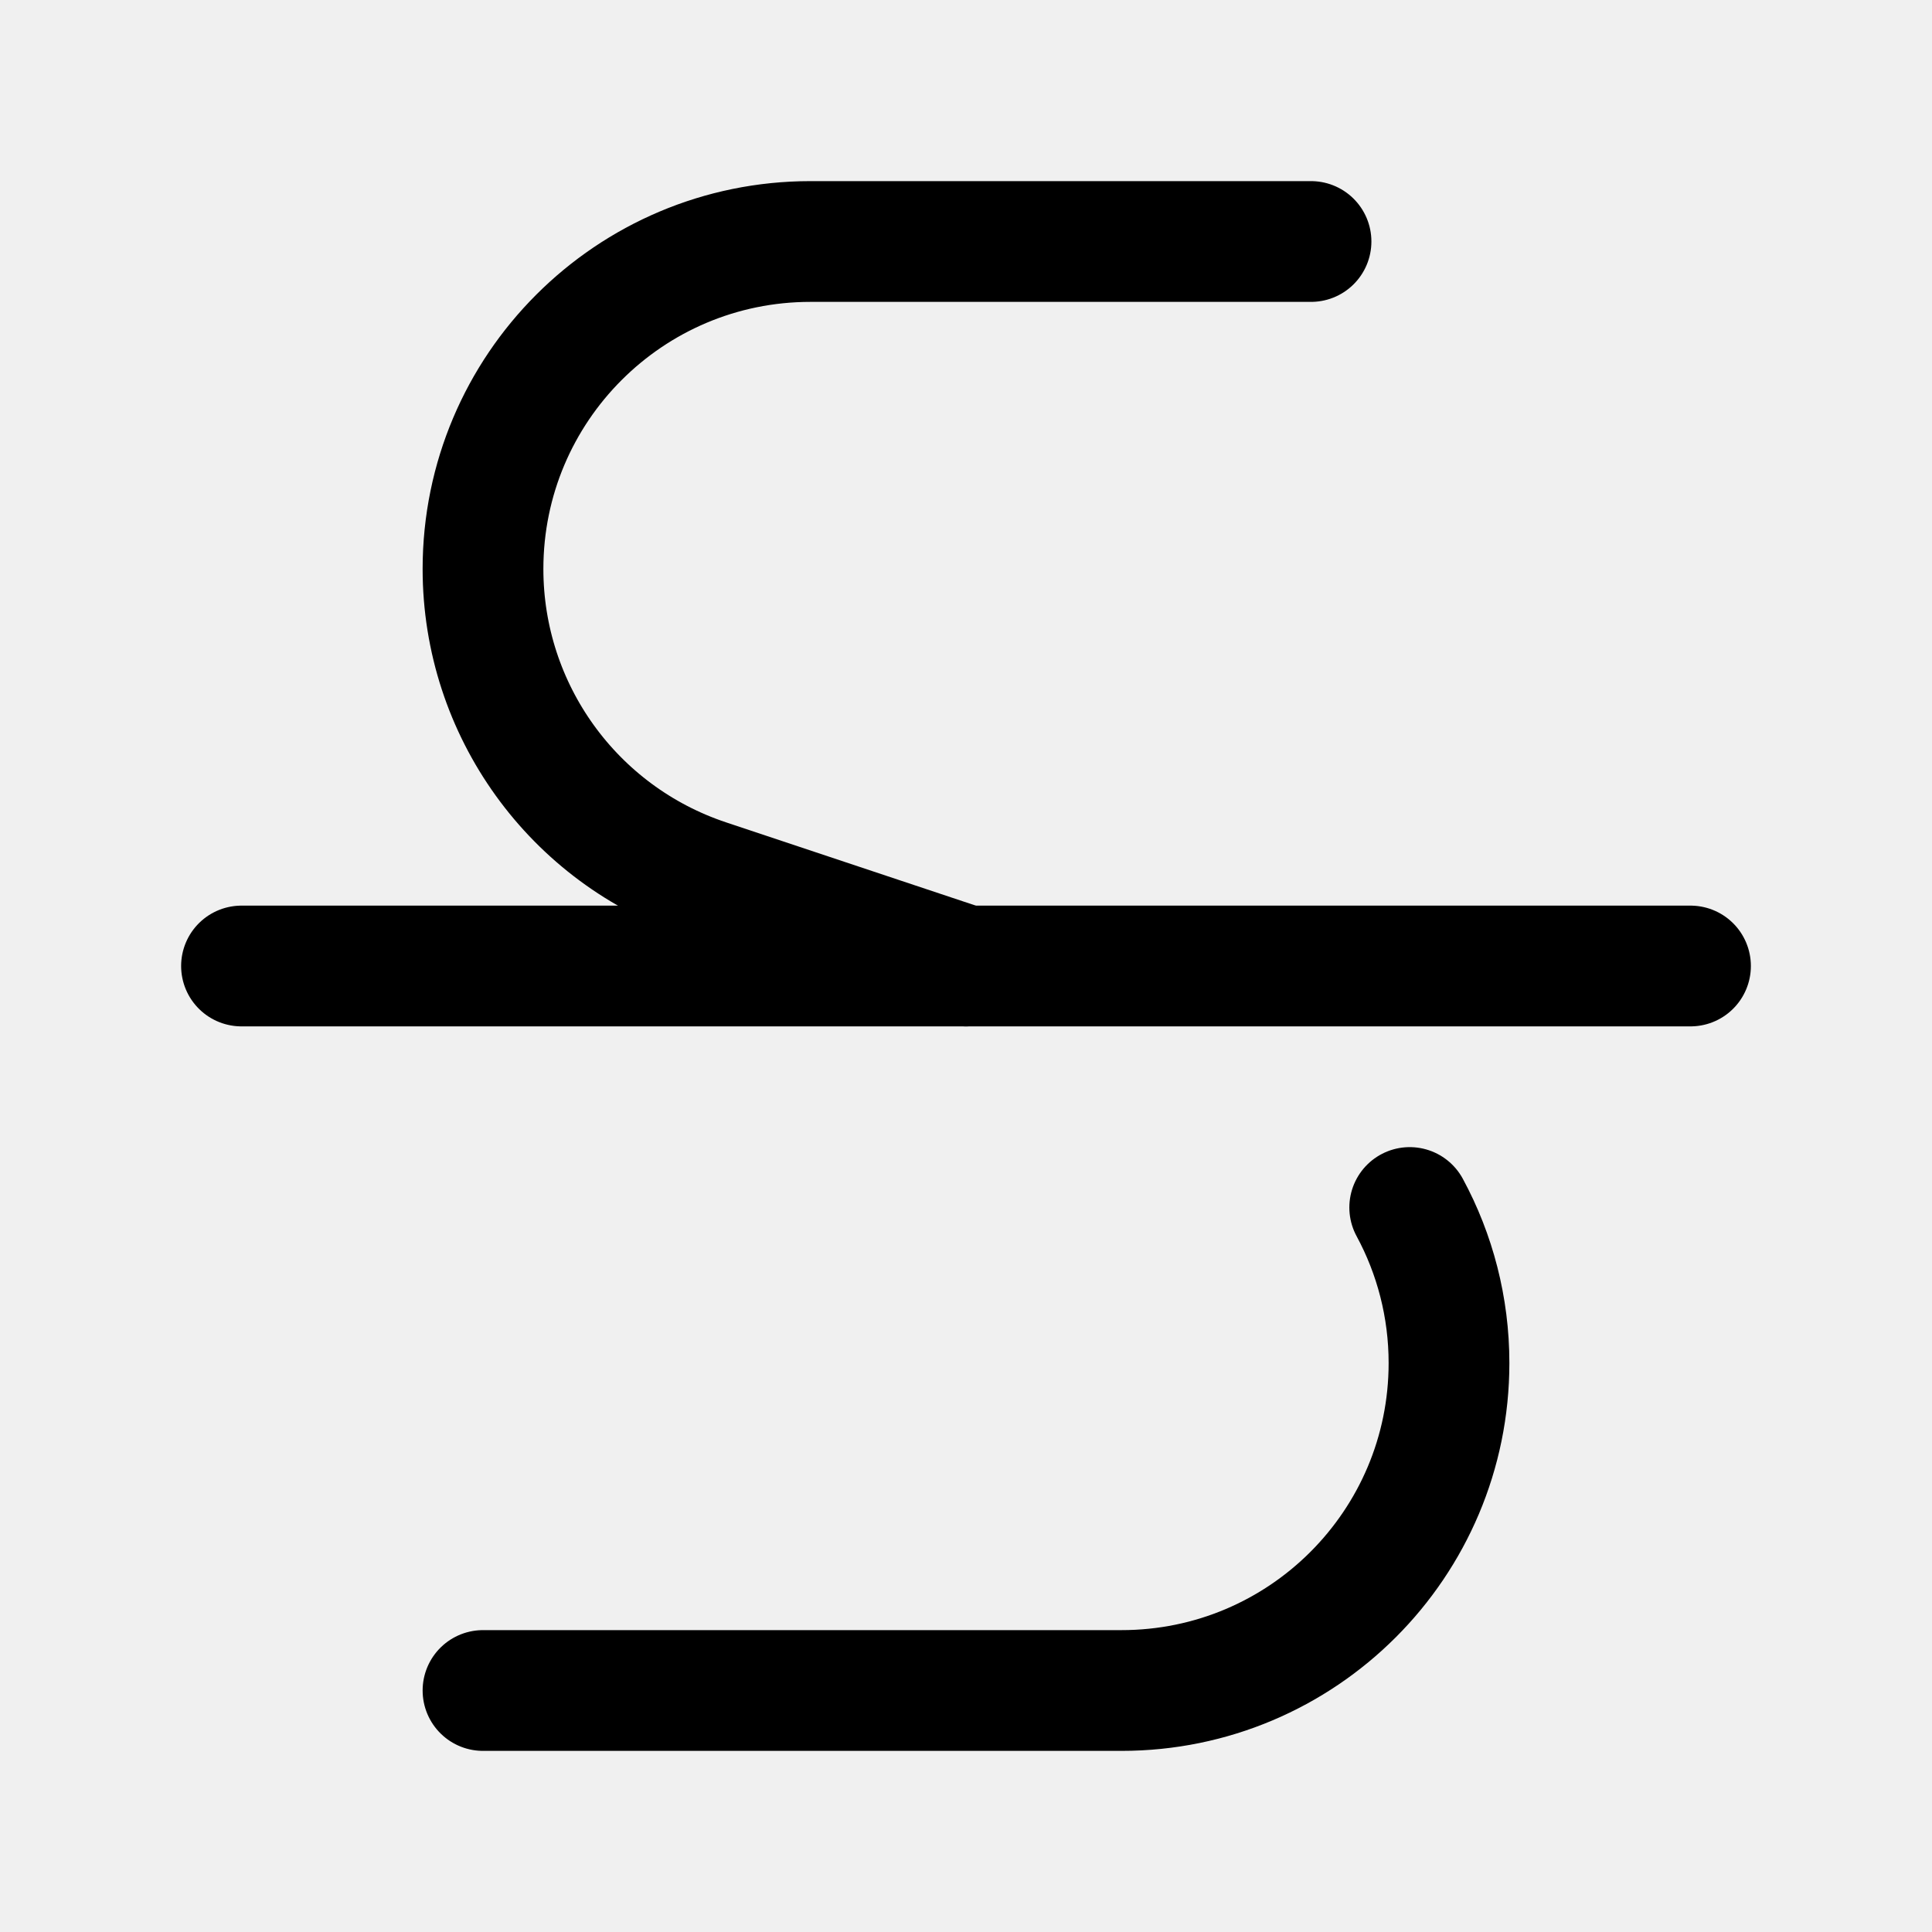
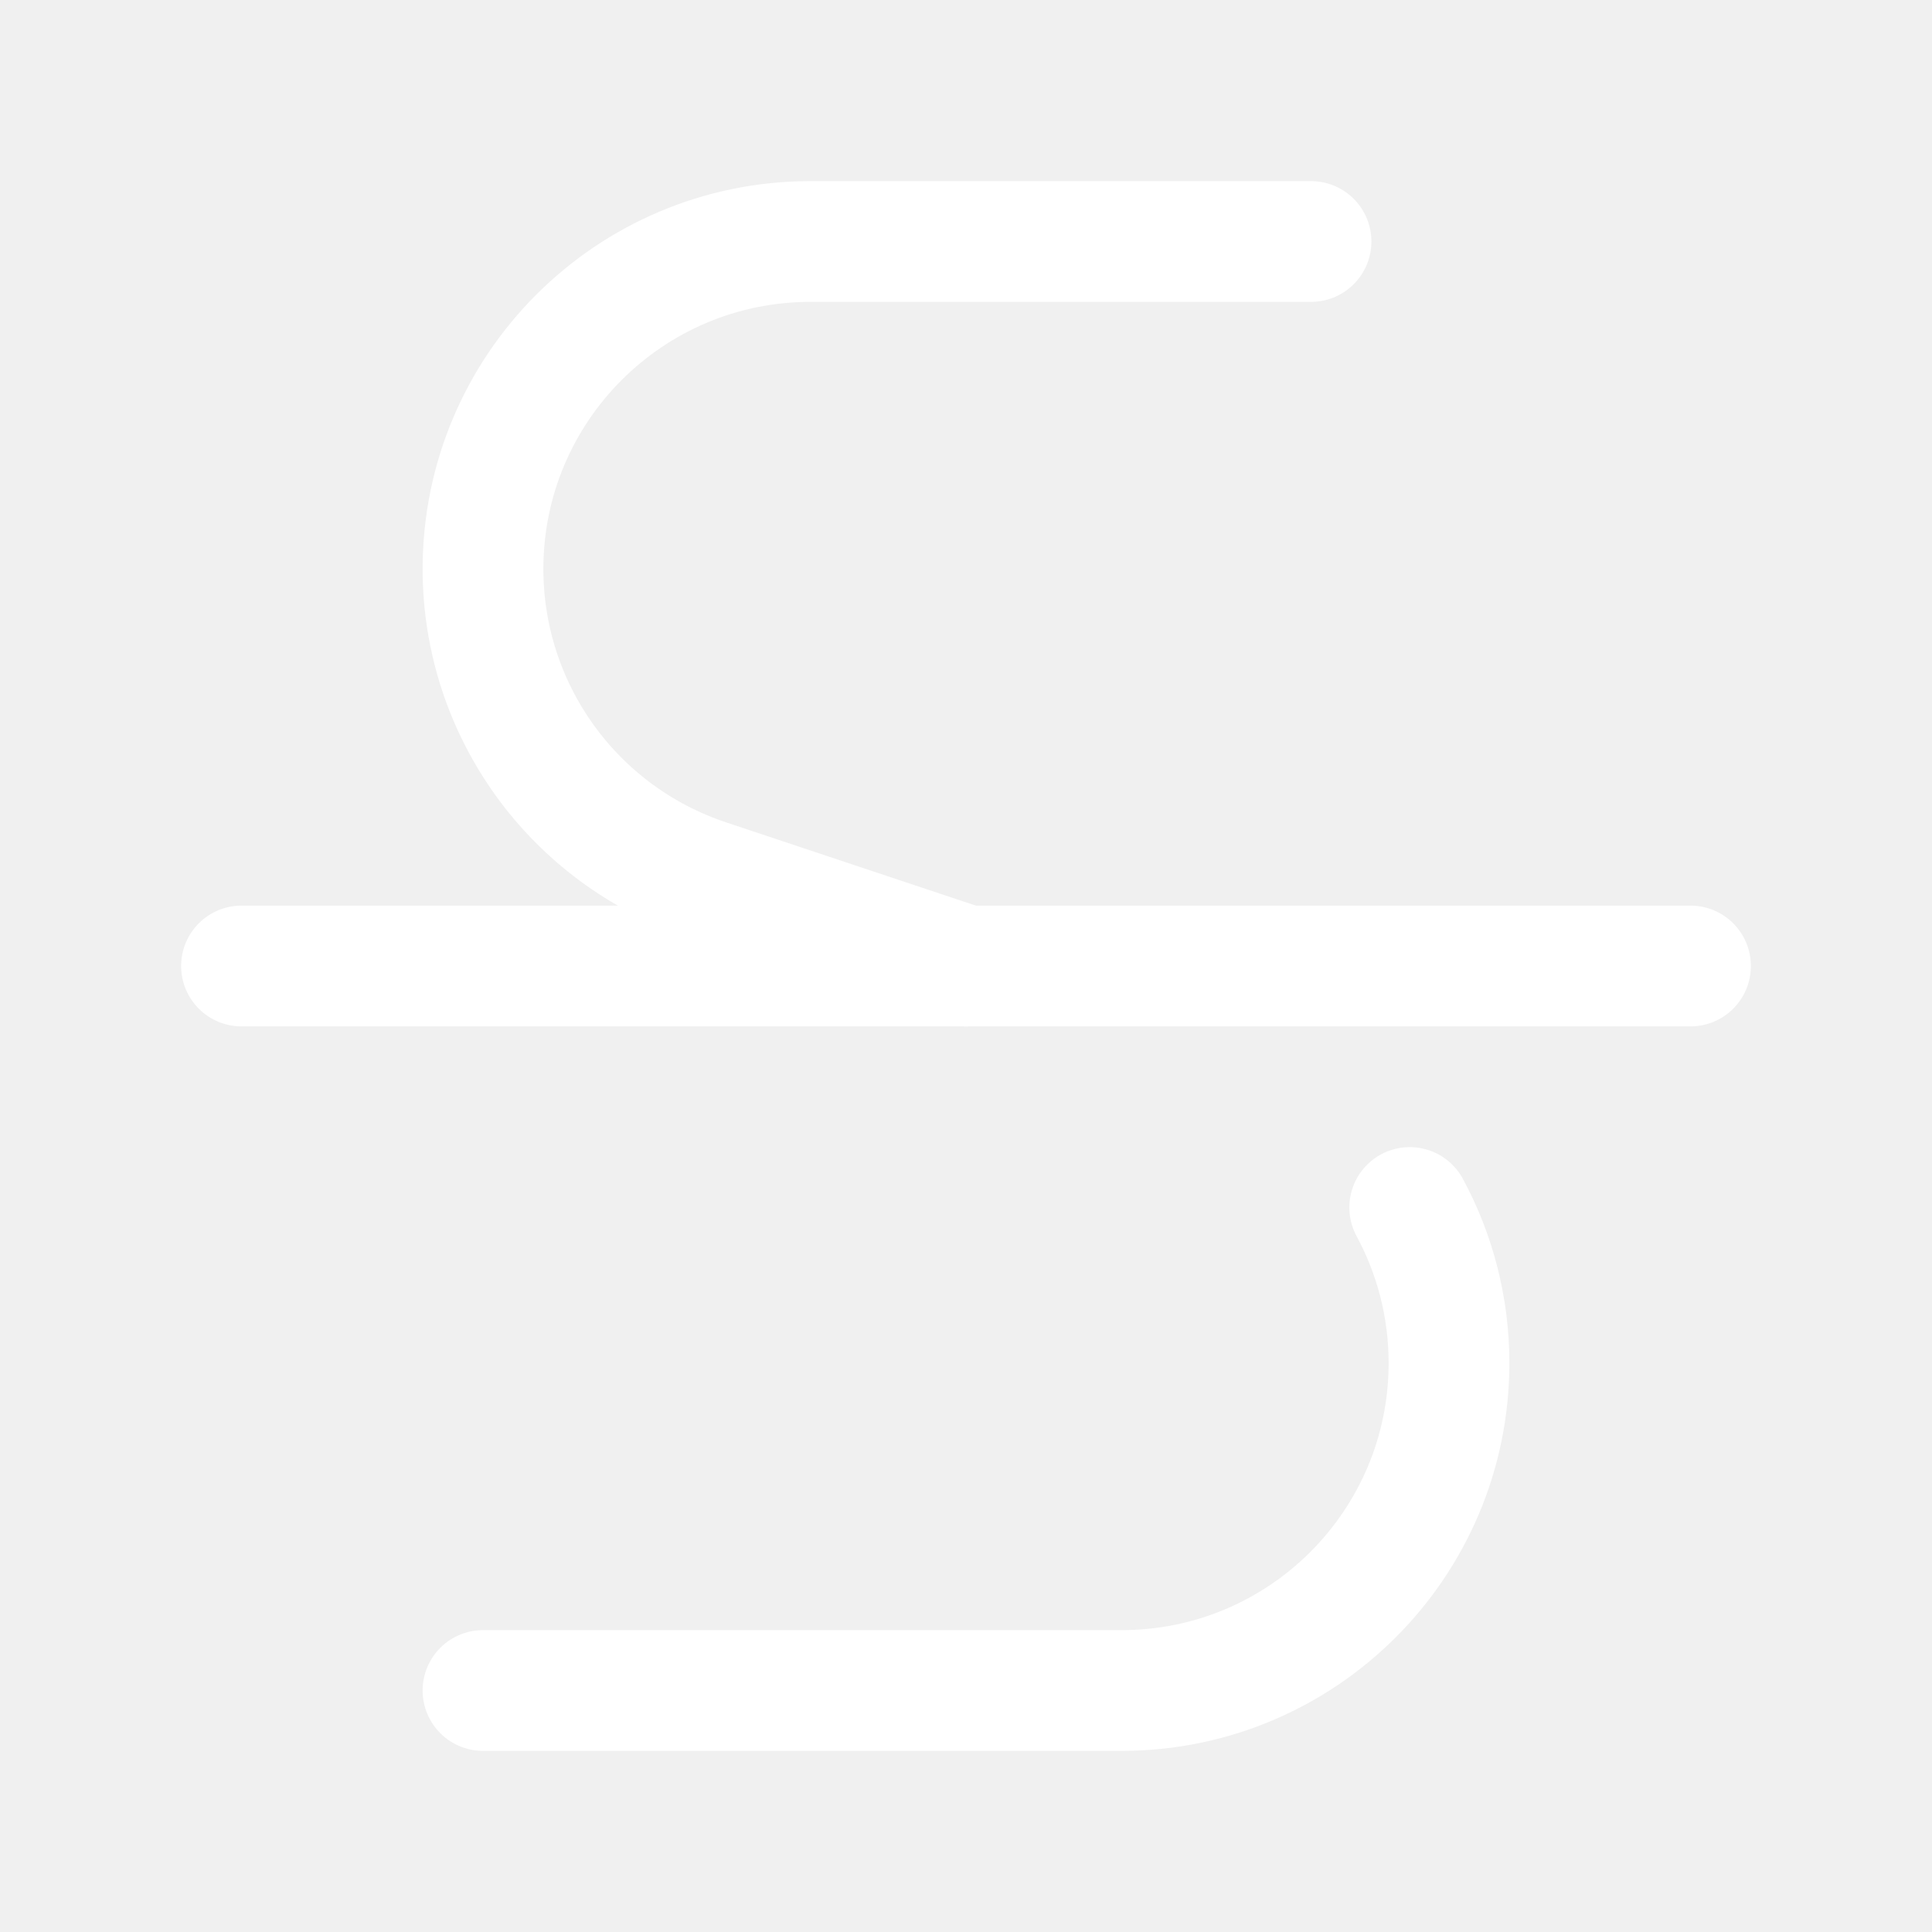
- <svg xmlns="http://www.w3.org/2000/svg" width="24px" height="24px" viewBox="0 0 24 24" stroke-width="1.5" fill="none" color="#000000">
-   <path d="M3 12L21 12" stroke="#000000" stroke-width="1.5" stroke-linecap="round" stroke-linejoin="round" />
-   <path d="M16.286 3L10.068 3C7.821 3 6 4.821 6 7.068C6 8.819 7.12 10.373 8.782 10.927L12 12M6 21H13.932C16.179 21 18 19.179 18 16.932C18 16.241 17.826 15.58 17.512 15" stroke="#000000" stroke-width="1.5" stroke-linecap="round" stroke-linejoin="round" />
+ <svg xmlns="http://www.w3.org/2000/svg" width="24px" height="24px" viewBox="0 0 24 24" stroke-width="1.5" fill="none" color="#ffffff">
+   <path d="M3 12L21 12" stroke="#ffffff" stroke-width="1.5" stroke-linecap="round" stroke-linejoin="round" />
+   <path d="M16.286 3L10.068 3C7.821 3 6 4.821 6 7.068C6 8.819 7.12 10.373 8.782 10.927L12 12M6 21H13.932C16.179 21 18 19.179 18 16.932C18 16.241 17.826 15.58 17.512 15" stroke="#ffffff" stroke-width="1.5" stroke-linecap="round" stroke-linejoin="round" />
</svg>
